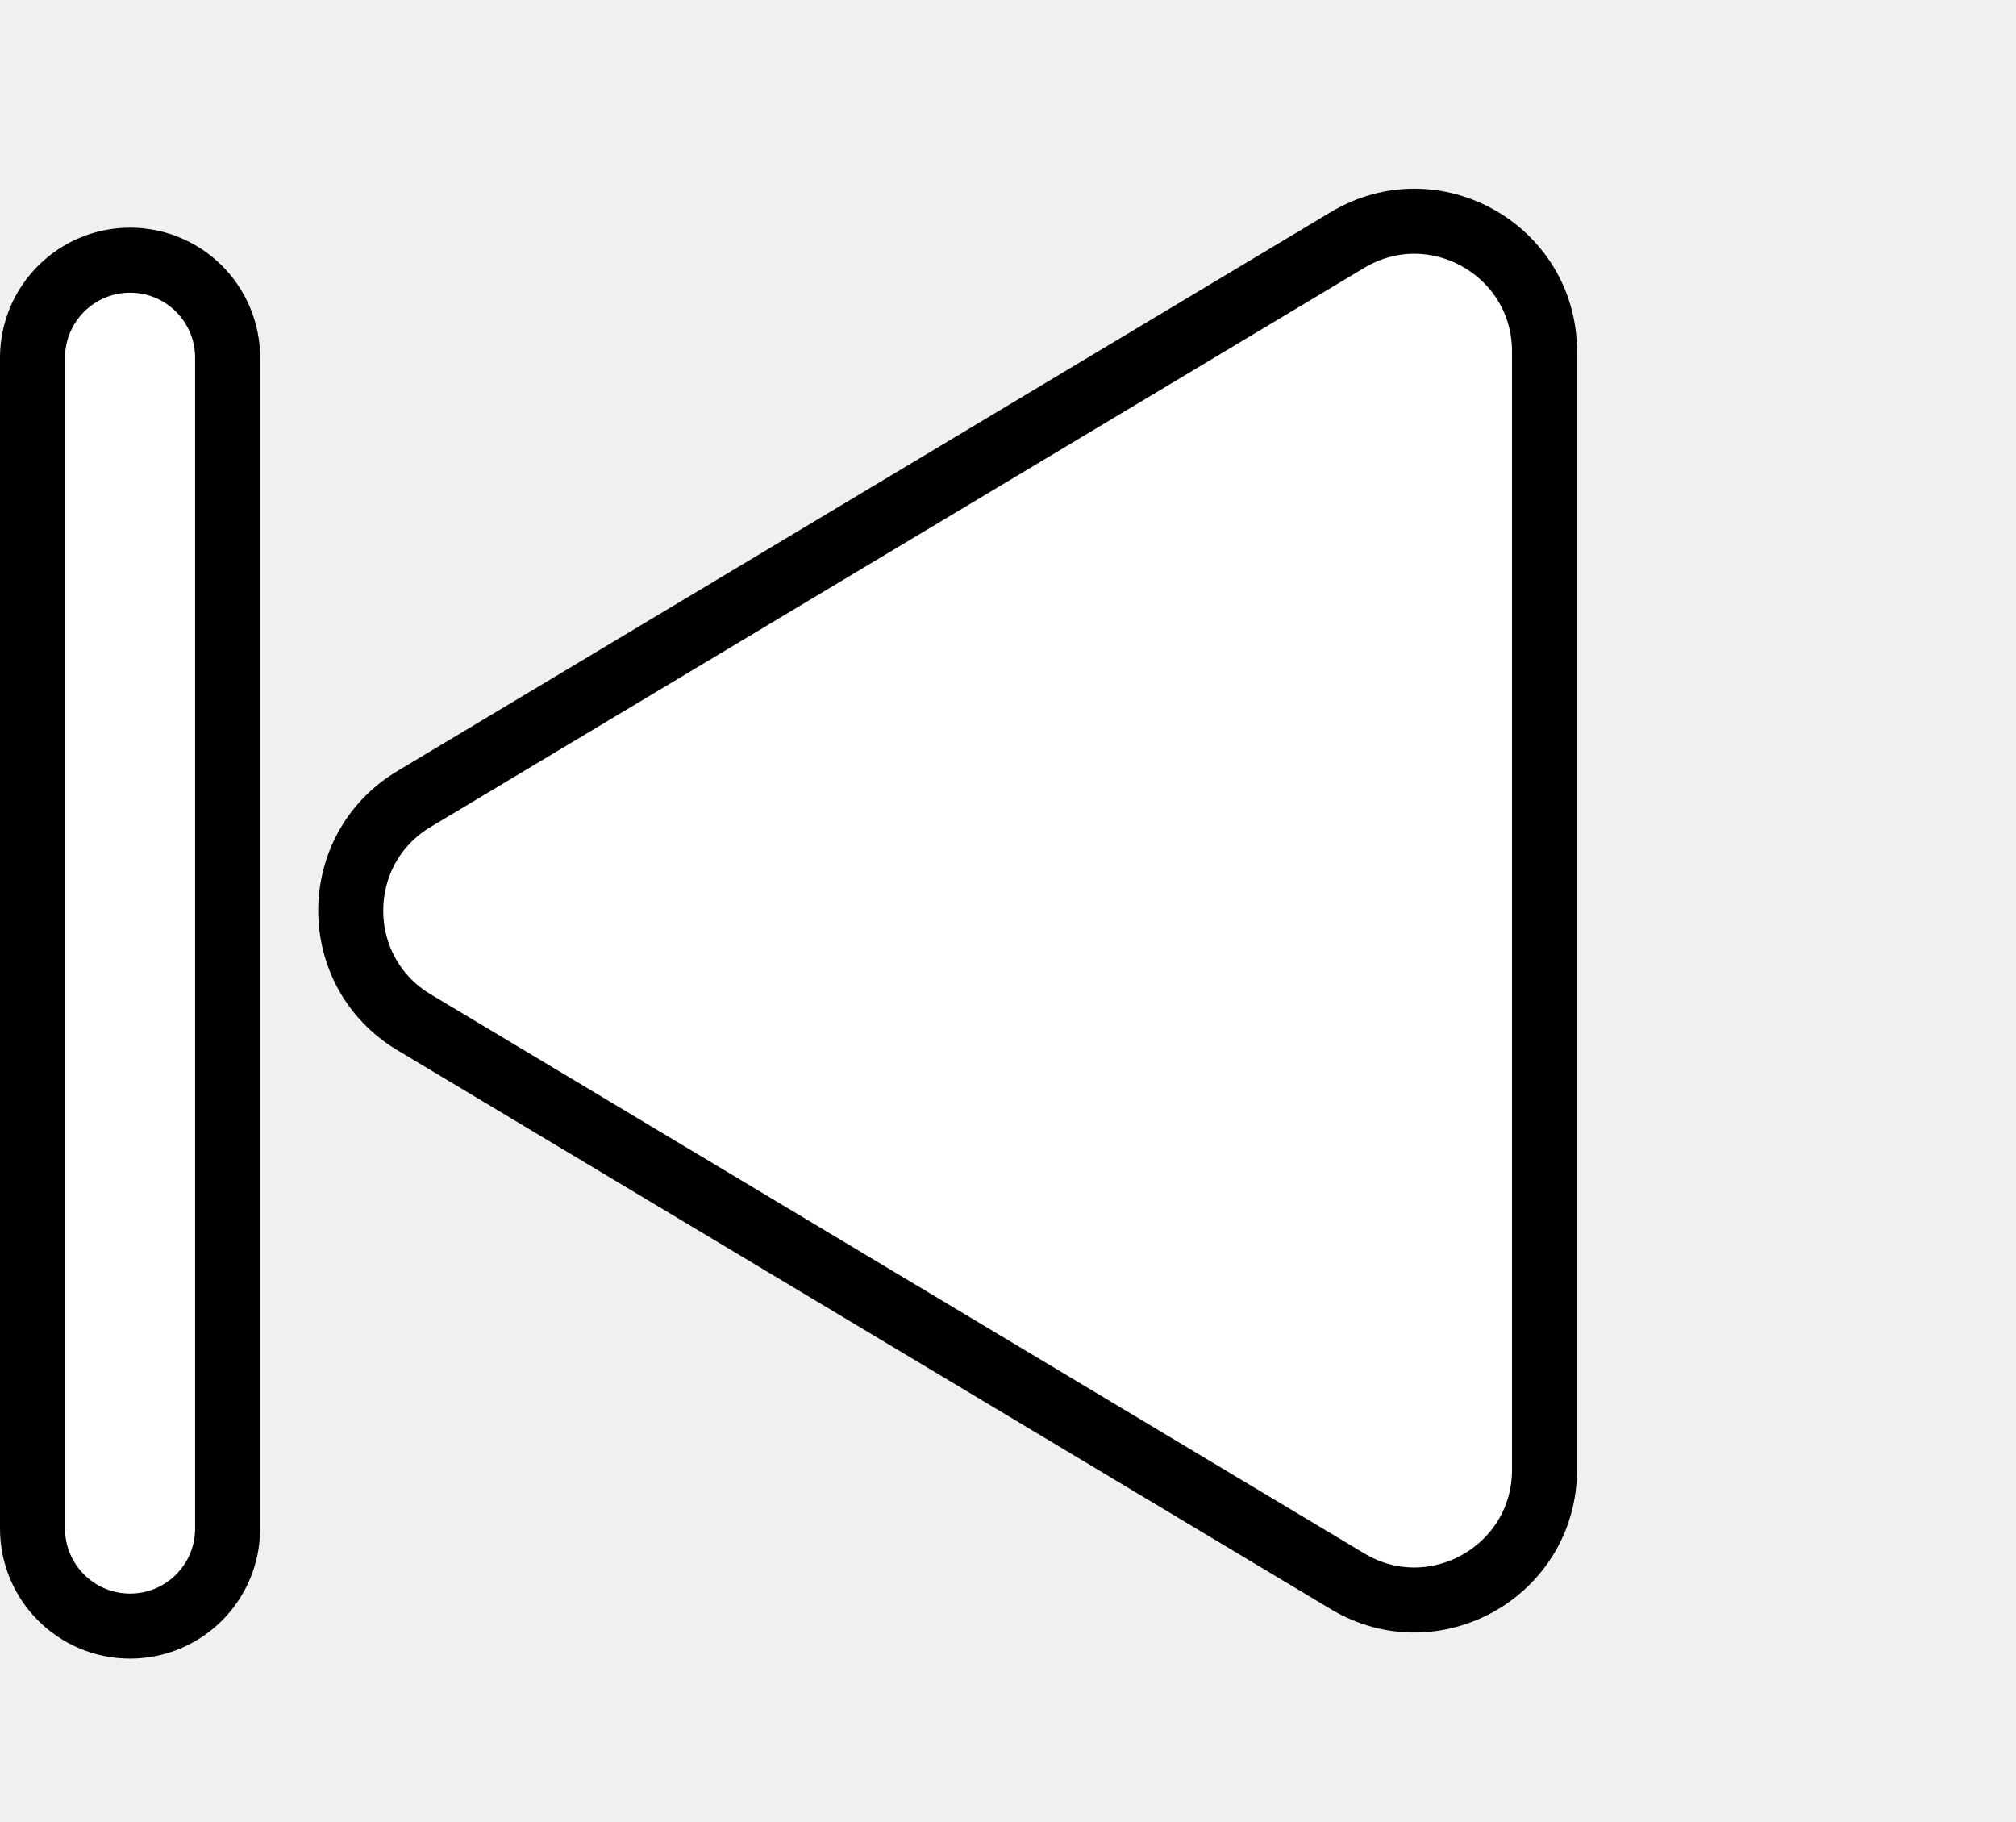
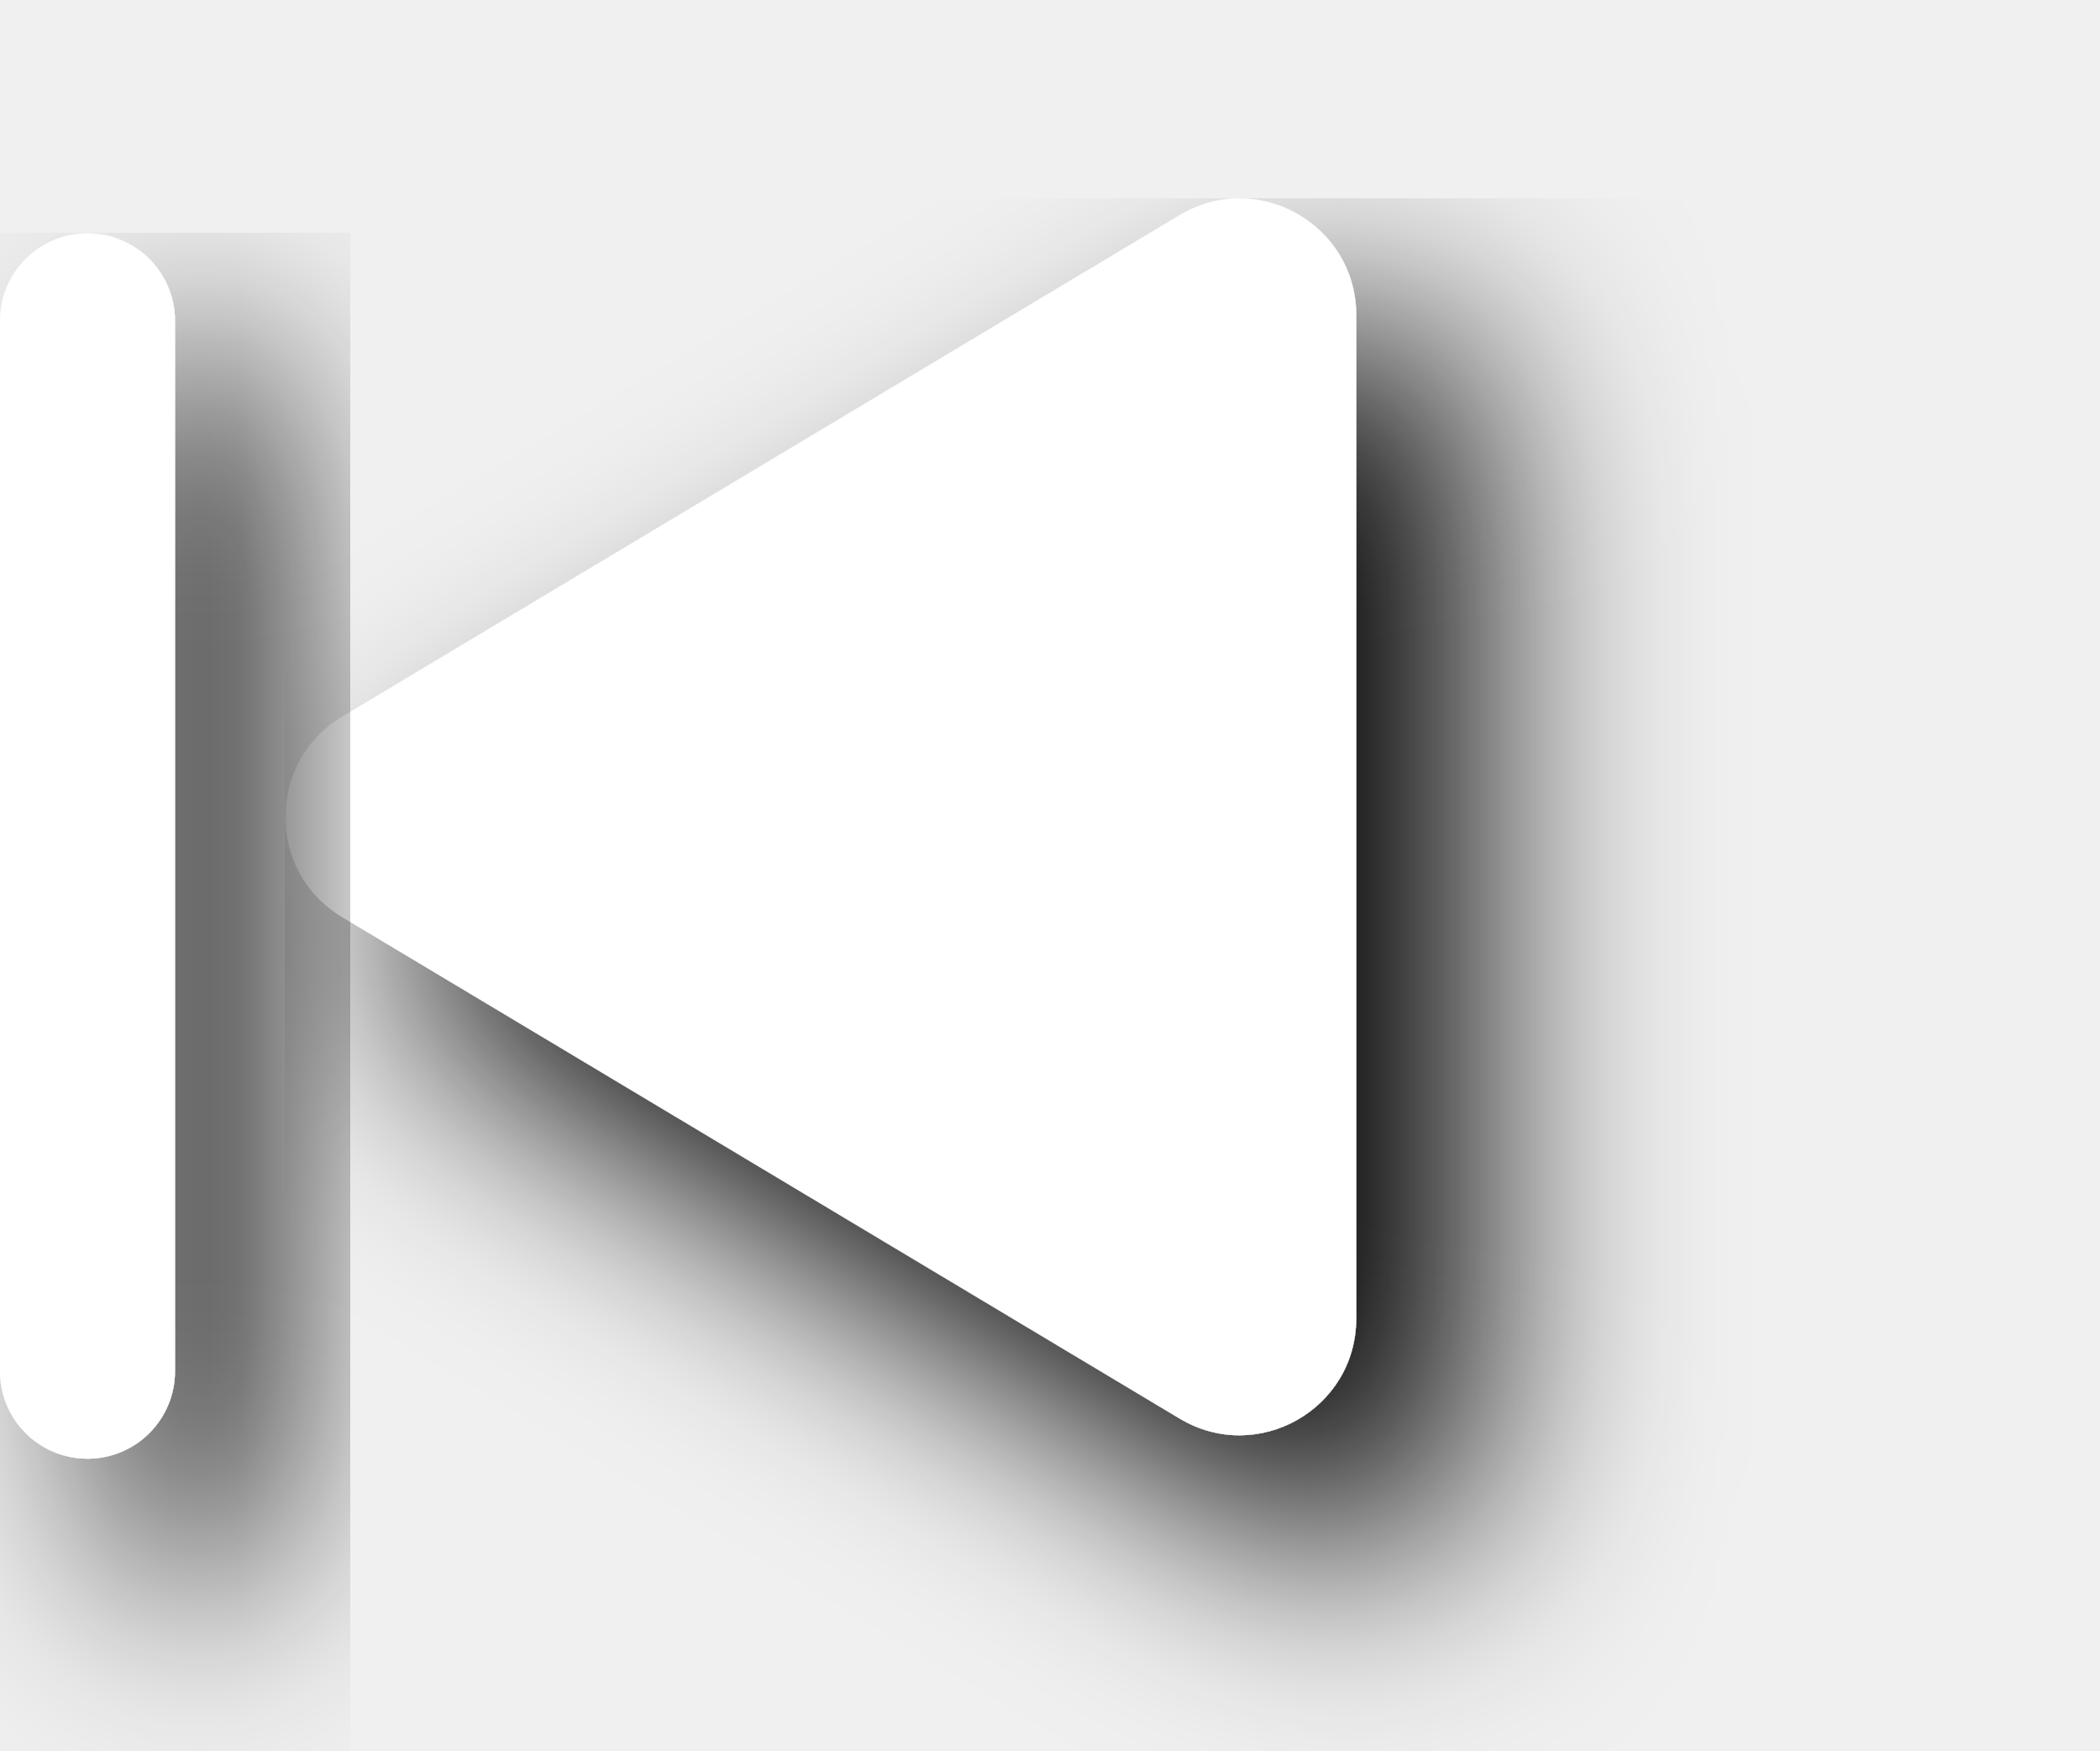
- <svg xmlns="http://www.w3.org/2000/svg" width="31" height="28" viewBox="0 0 30 28" fill="none">
-   <path d="M5.866 12.284C4.569 13.06 4.569 14.94 5.866 15.716L20.223 24.312C21.556 25.11 23.25 24.15 23.25 22.596L23.25 5.404C23.25 3.85 21.556 2.89 20.223 3.688L5.866 12.284Z" fill="white" stroke="black" />
-   <rect y="4" width="3" height="21" rx="1.5" fill="white" stroke="black" />
+ <svg xmlns="http://www.w3.org/2000/svg" width="36" height="30" viewBox="0 0 36 30" fill="none">
+   <filter id="f1" x="0" y="0" width="200%" height="200%">
+     <feOffset result="offOut" in="SourceAlpha" dx="2" dy="2" />
+     <feGaussianBlur result="blurOut" in="offOut" stdDeviation="2" />
+     <feBlend in="SourceGraphic" in2="blurOut" />
+   </filter>
+   <path filter="url(#f1)" d="M5.866 12.284C4.569 13.06 4.569 14.94 5.866 15.716L20.223 24.312C21.556 25.11 23.25 24.15 23.25 22.596L23.25 5.404C23.25 3.85 21.556 2.89 20.223 3.688L5.866 12.284Z" fill="white" />
+   <rect filter="url(#f1)" y="4" width="3" height="21" rx="1.5" fill="white" />
</svg>
